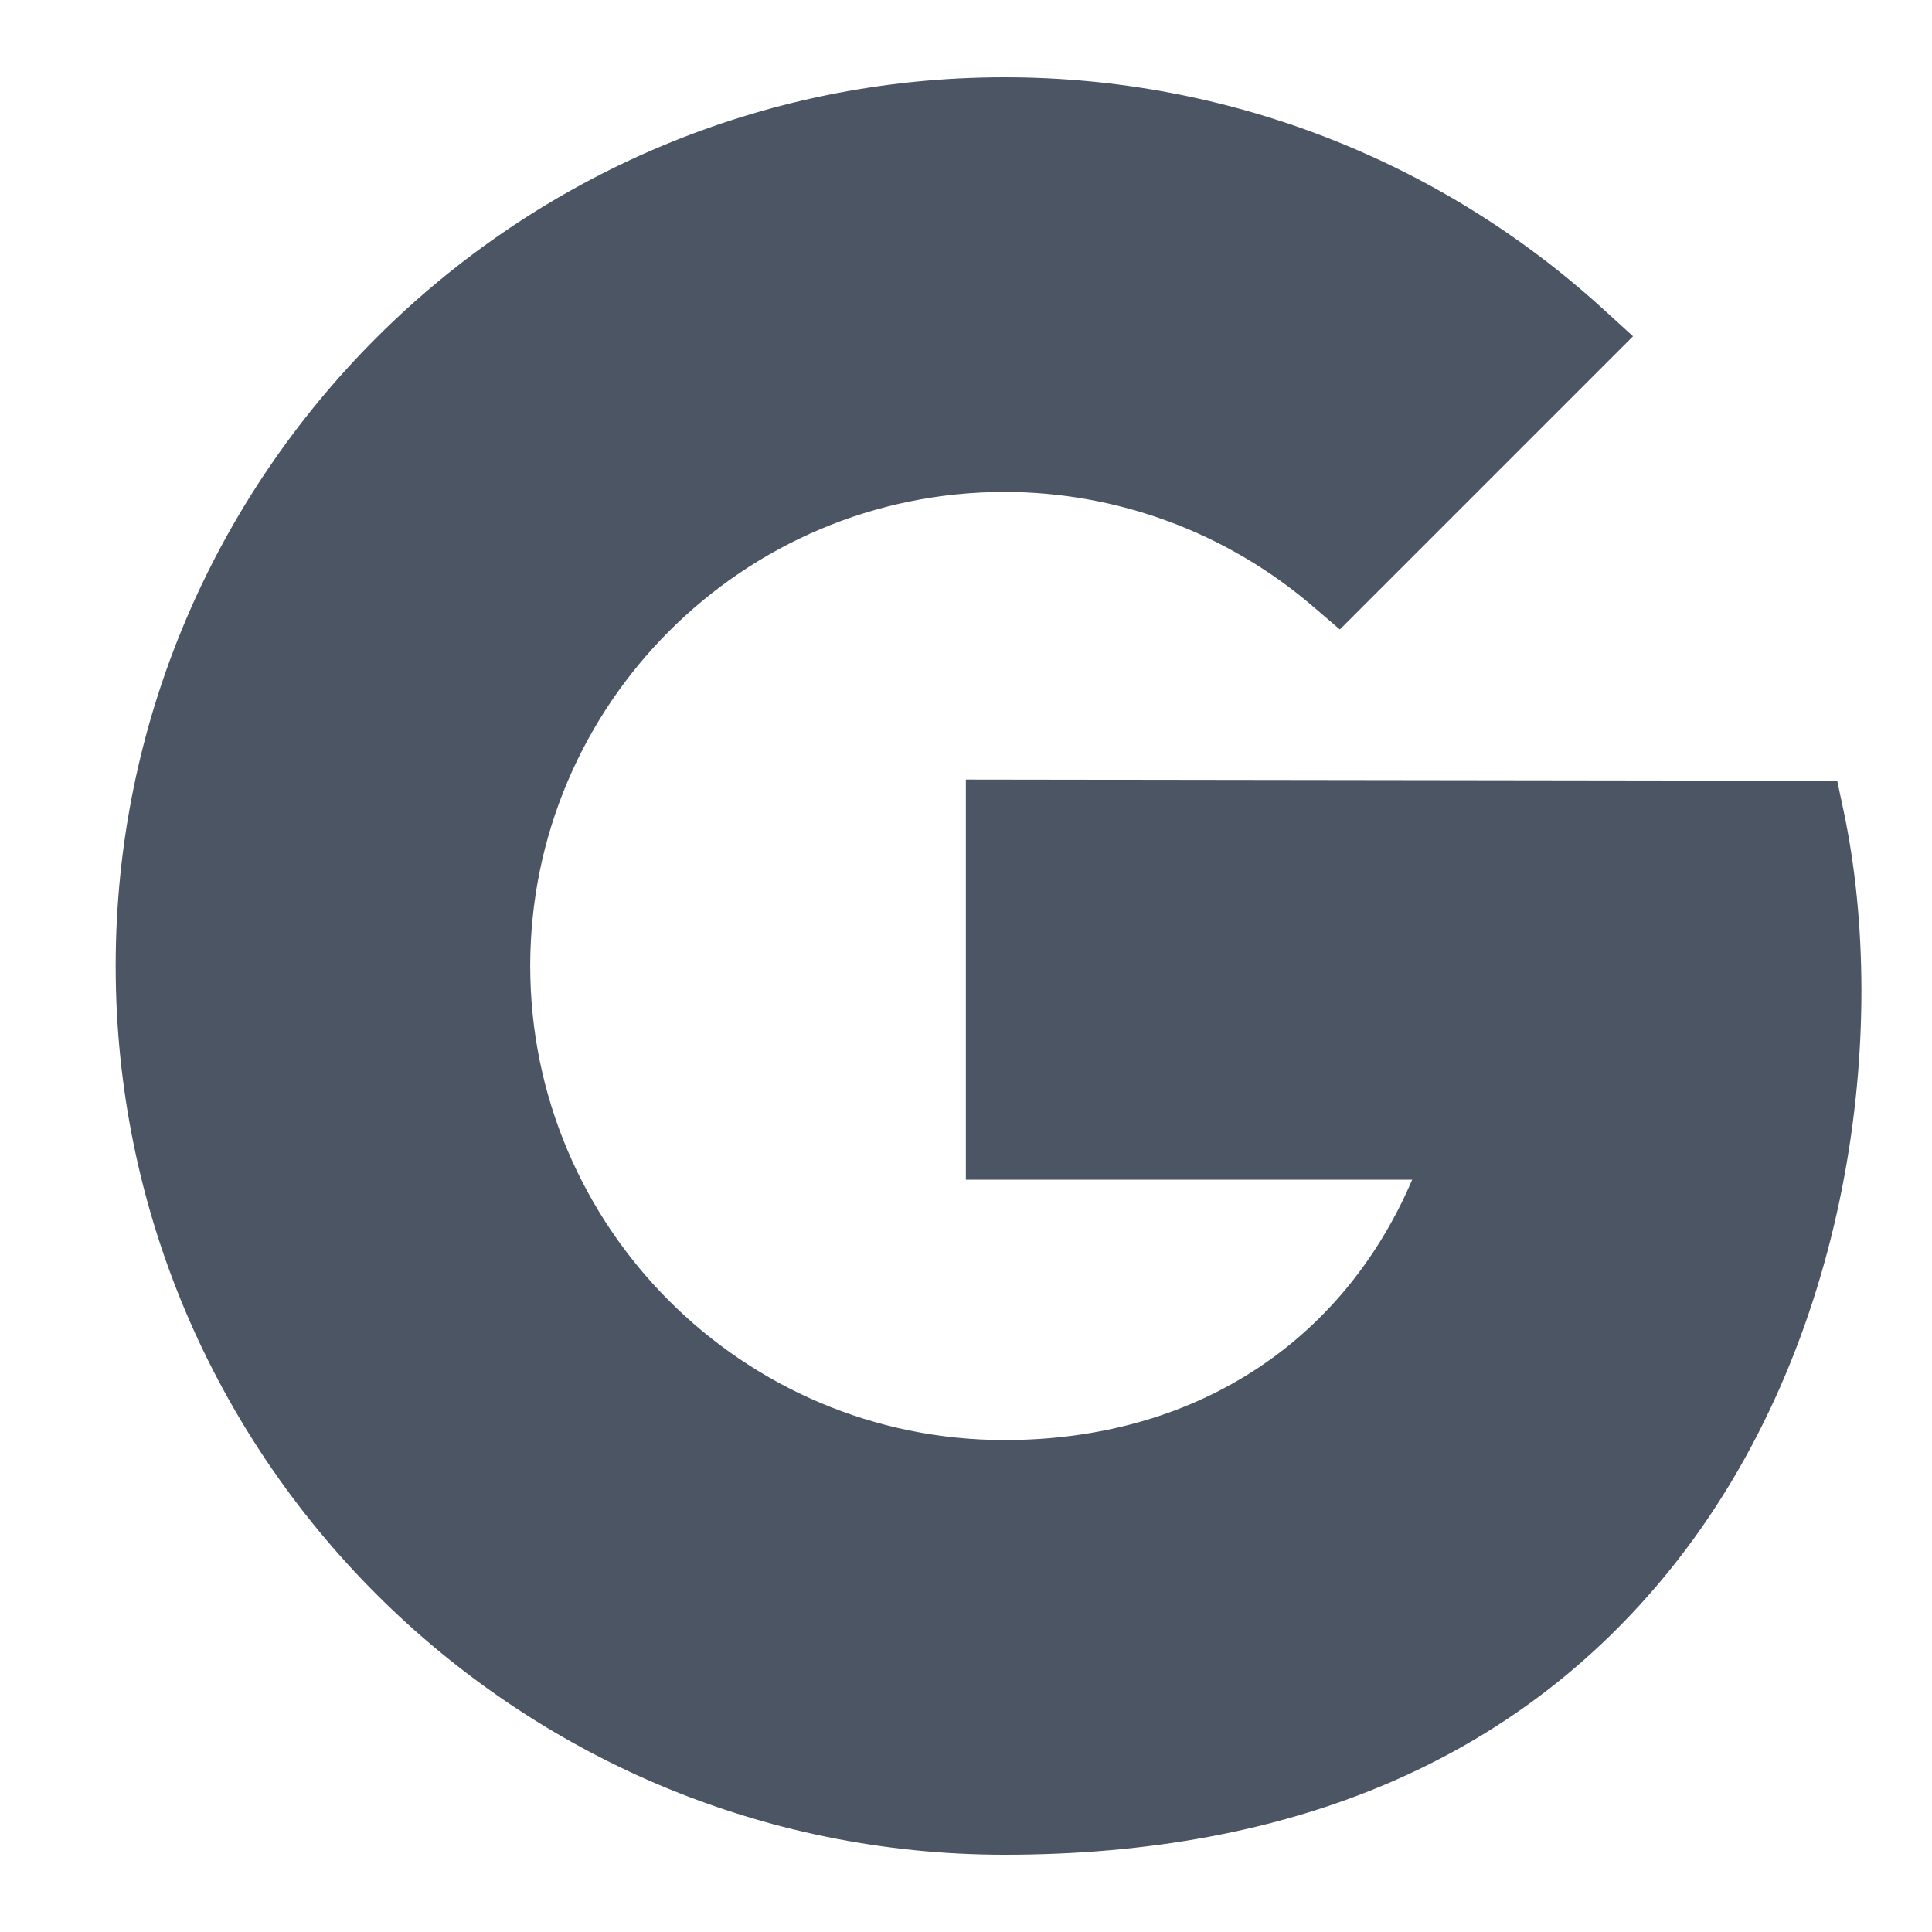
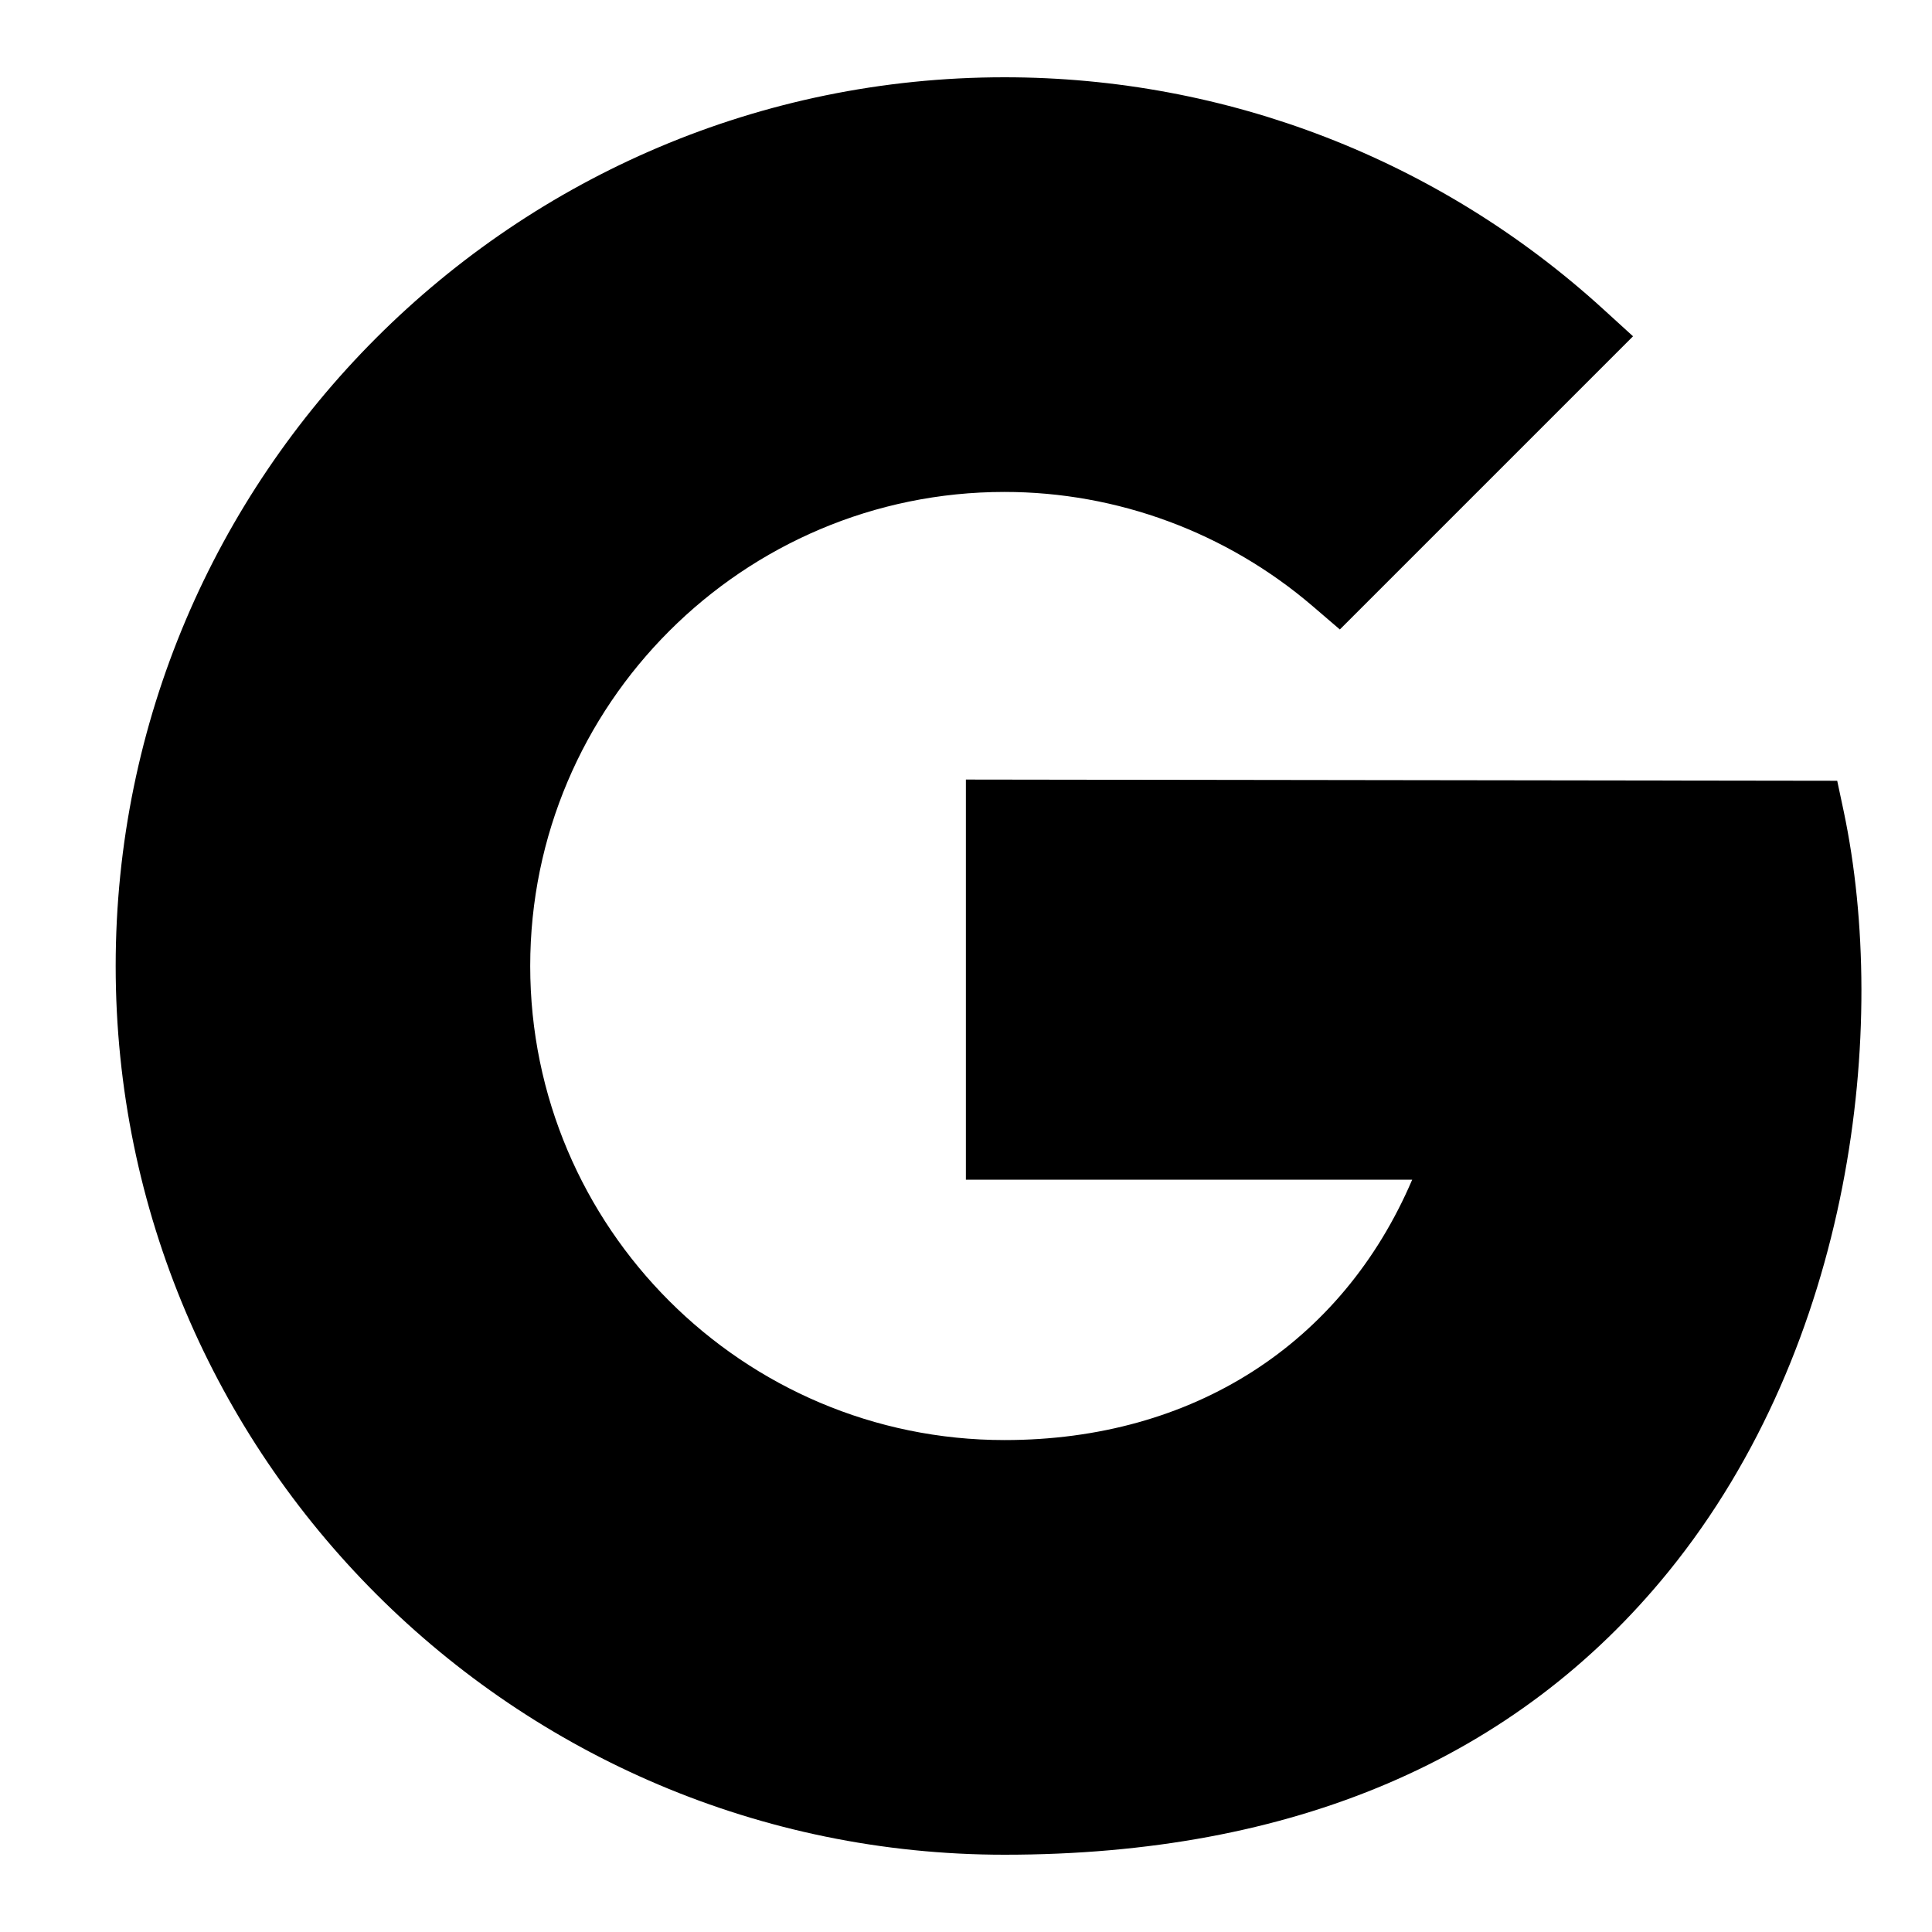
<svg xmlns="http://www.w3.org/2000/svg" width="16" height="16" viewBox="0 0 16 16" fill="none">
-   <path d="M8.319 15.36C4.26 15.36 0.958 12.059 0.958 8C0.958 3.941 4.26 0.64 8.319 0.64C10.158 0.64 11.918 1.321 13.276 2.559L13.524 2.785L11.096 5.213L10.871 5.02C10.159 4.41 9.253 4.074 8.319 4.074C6.154 4.074 4.391 5.835 4.391 8C4.391 10.165 6.154 11.926 8.319 11.926C9.88 11.926 11.114 11.129 11.695 9.77H7.999V6.456L15.215 6.466L15.269 6.72C15.645 8.506 15.344 11.134 13.819 13.014C12.556 14.57 10.706 15.36 8.319 15.36Z" fill="#4B5563" />
+   <path d="M8.319 15.36C4.26 15.36 0.958 12.059 0.958 8C0.958 3.941 4.26 0.64 8.319 0.64C10.158 0.64 11.918 1.321 13.276 2.559L13.524 2.785L11.096 5.213L10.871 5.02C10.159 4.41 9.253 4.074 8.319 4.074C6.154 4.074 4.391 5.835 4.391 8C4.391 10.165 6.154 11.926 8.319 11.926C9.88 11.926 11.114 11.129 11.695 9.77H7.999V6.456L15.215 6.466L15.269 6.72C15.645 8.506 15.344 11.134 13.819 13.014C12.556 14.57 10.706 15.36 8.319 15.36Z" fill="currentColor" />
</svg>
